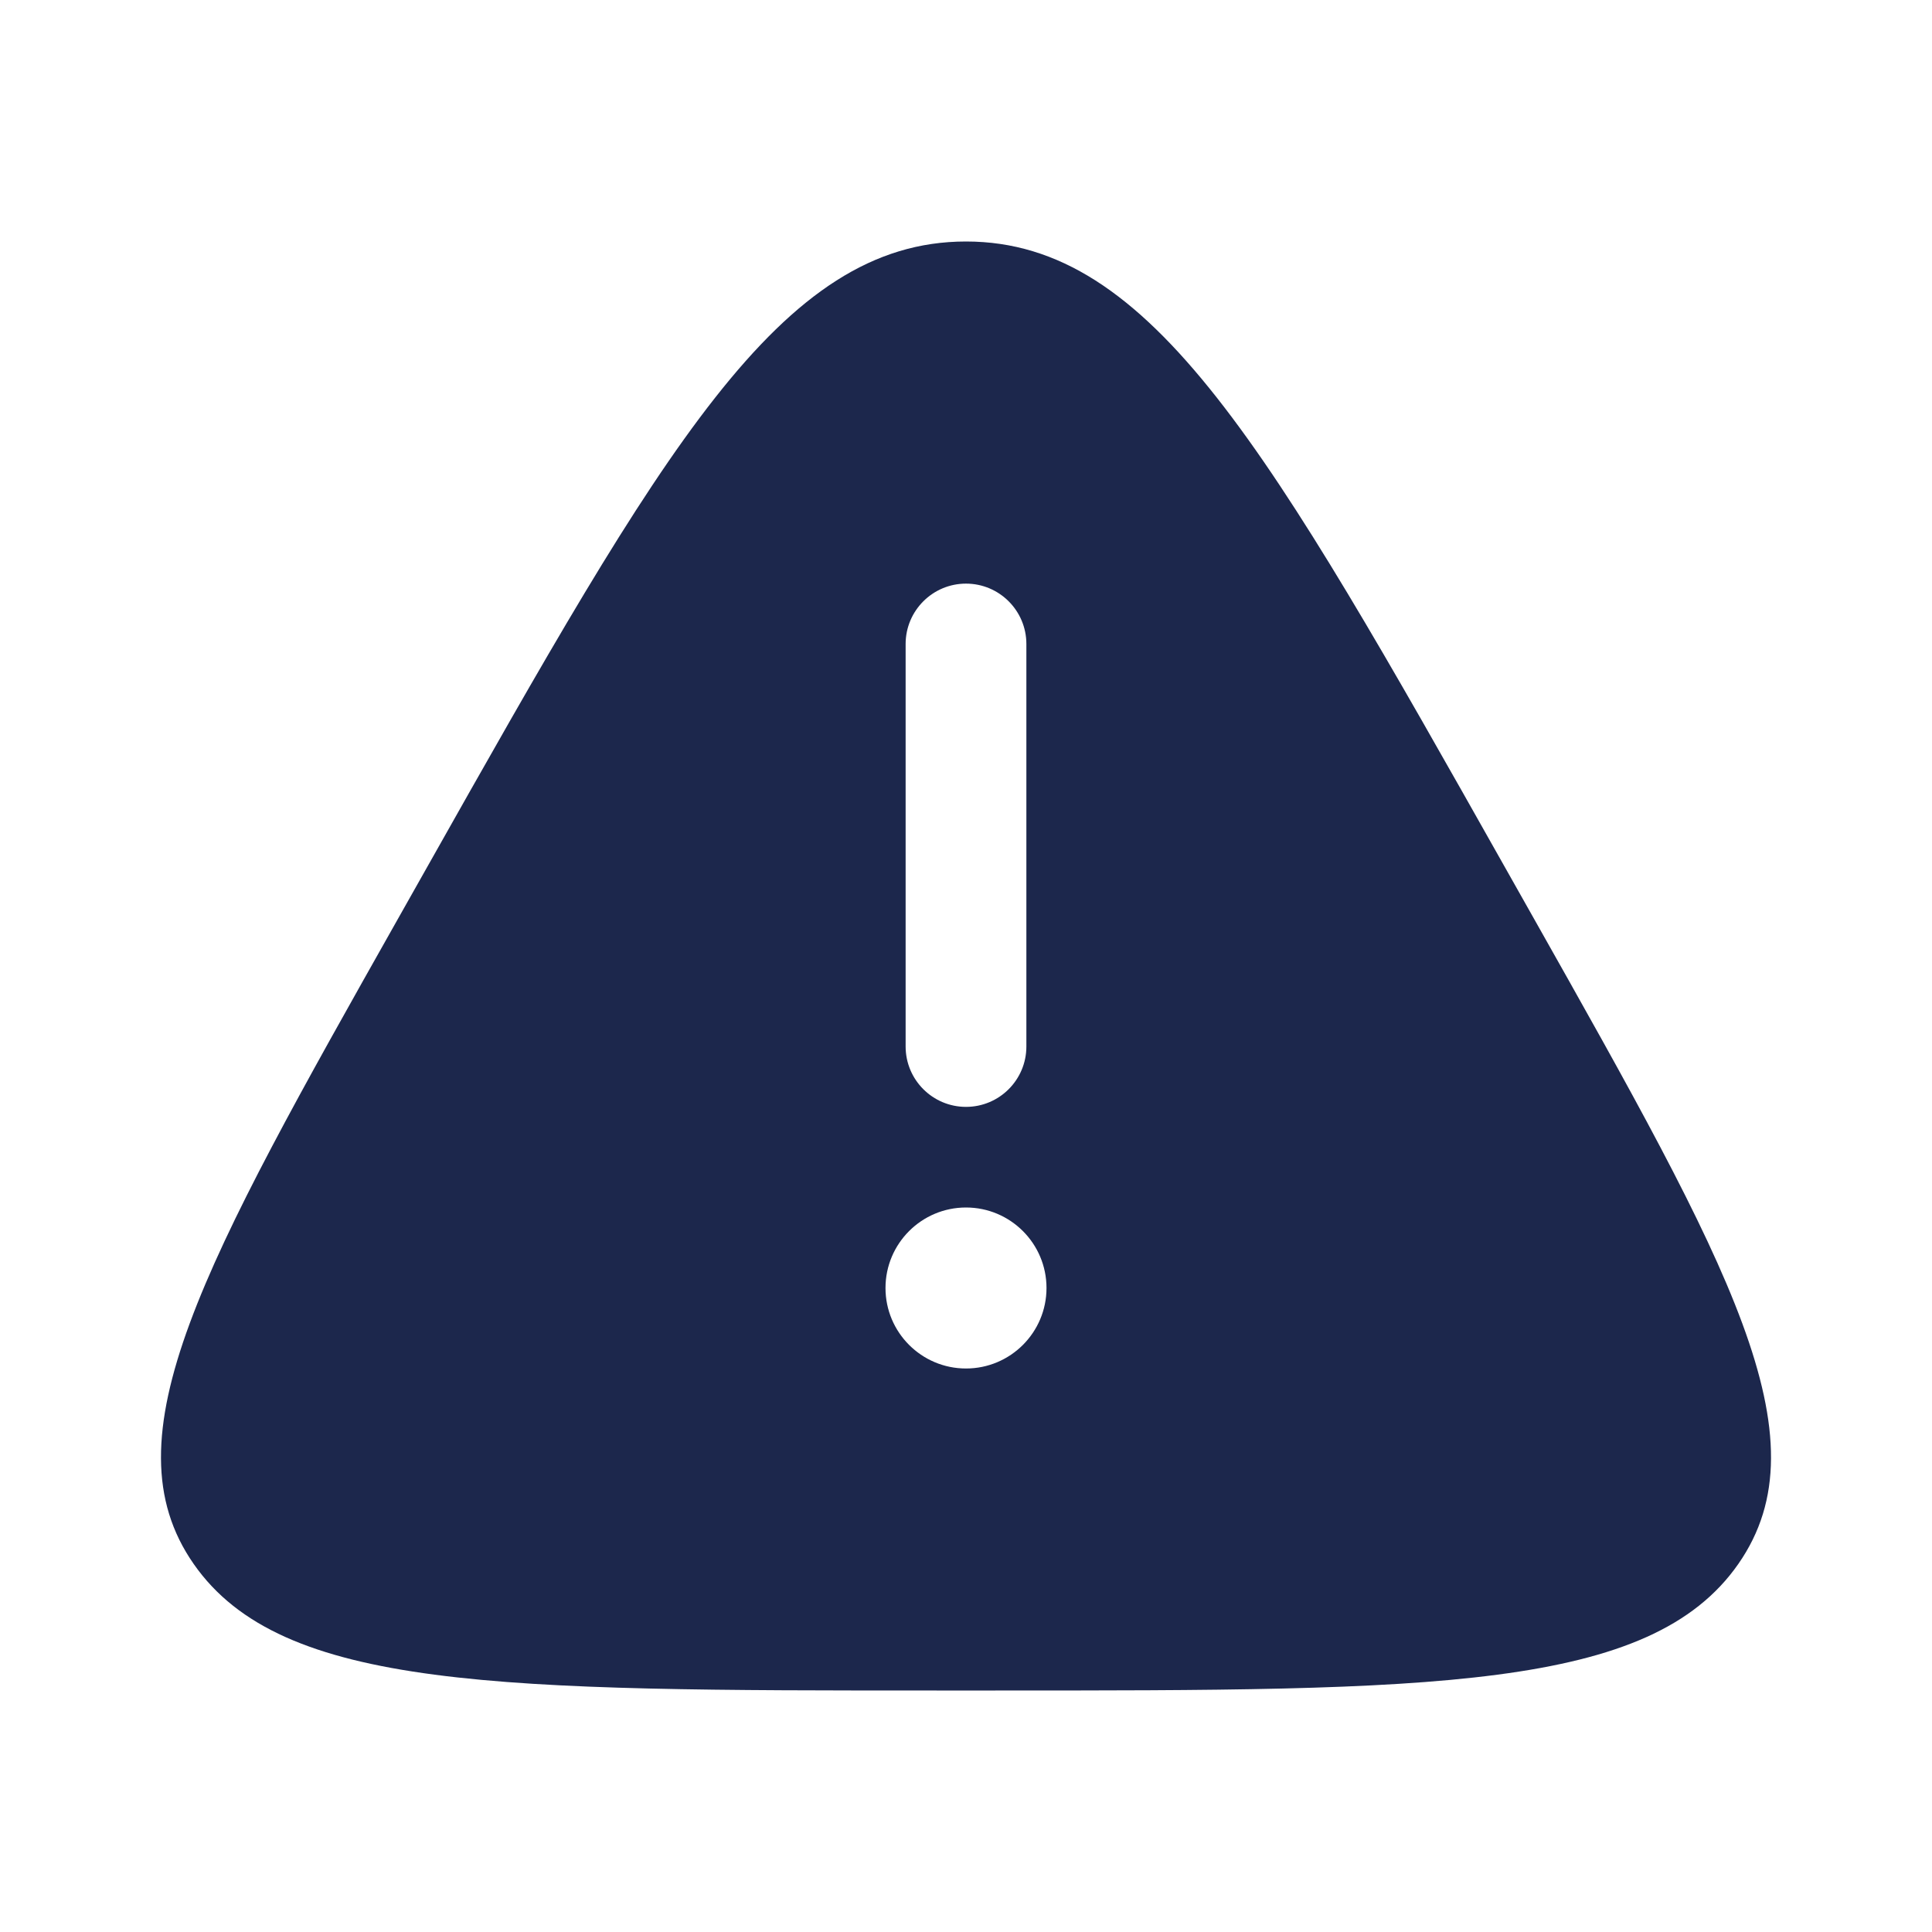
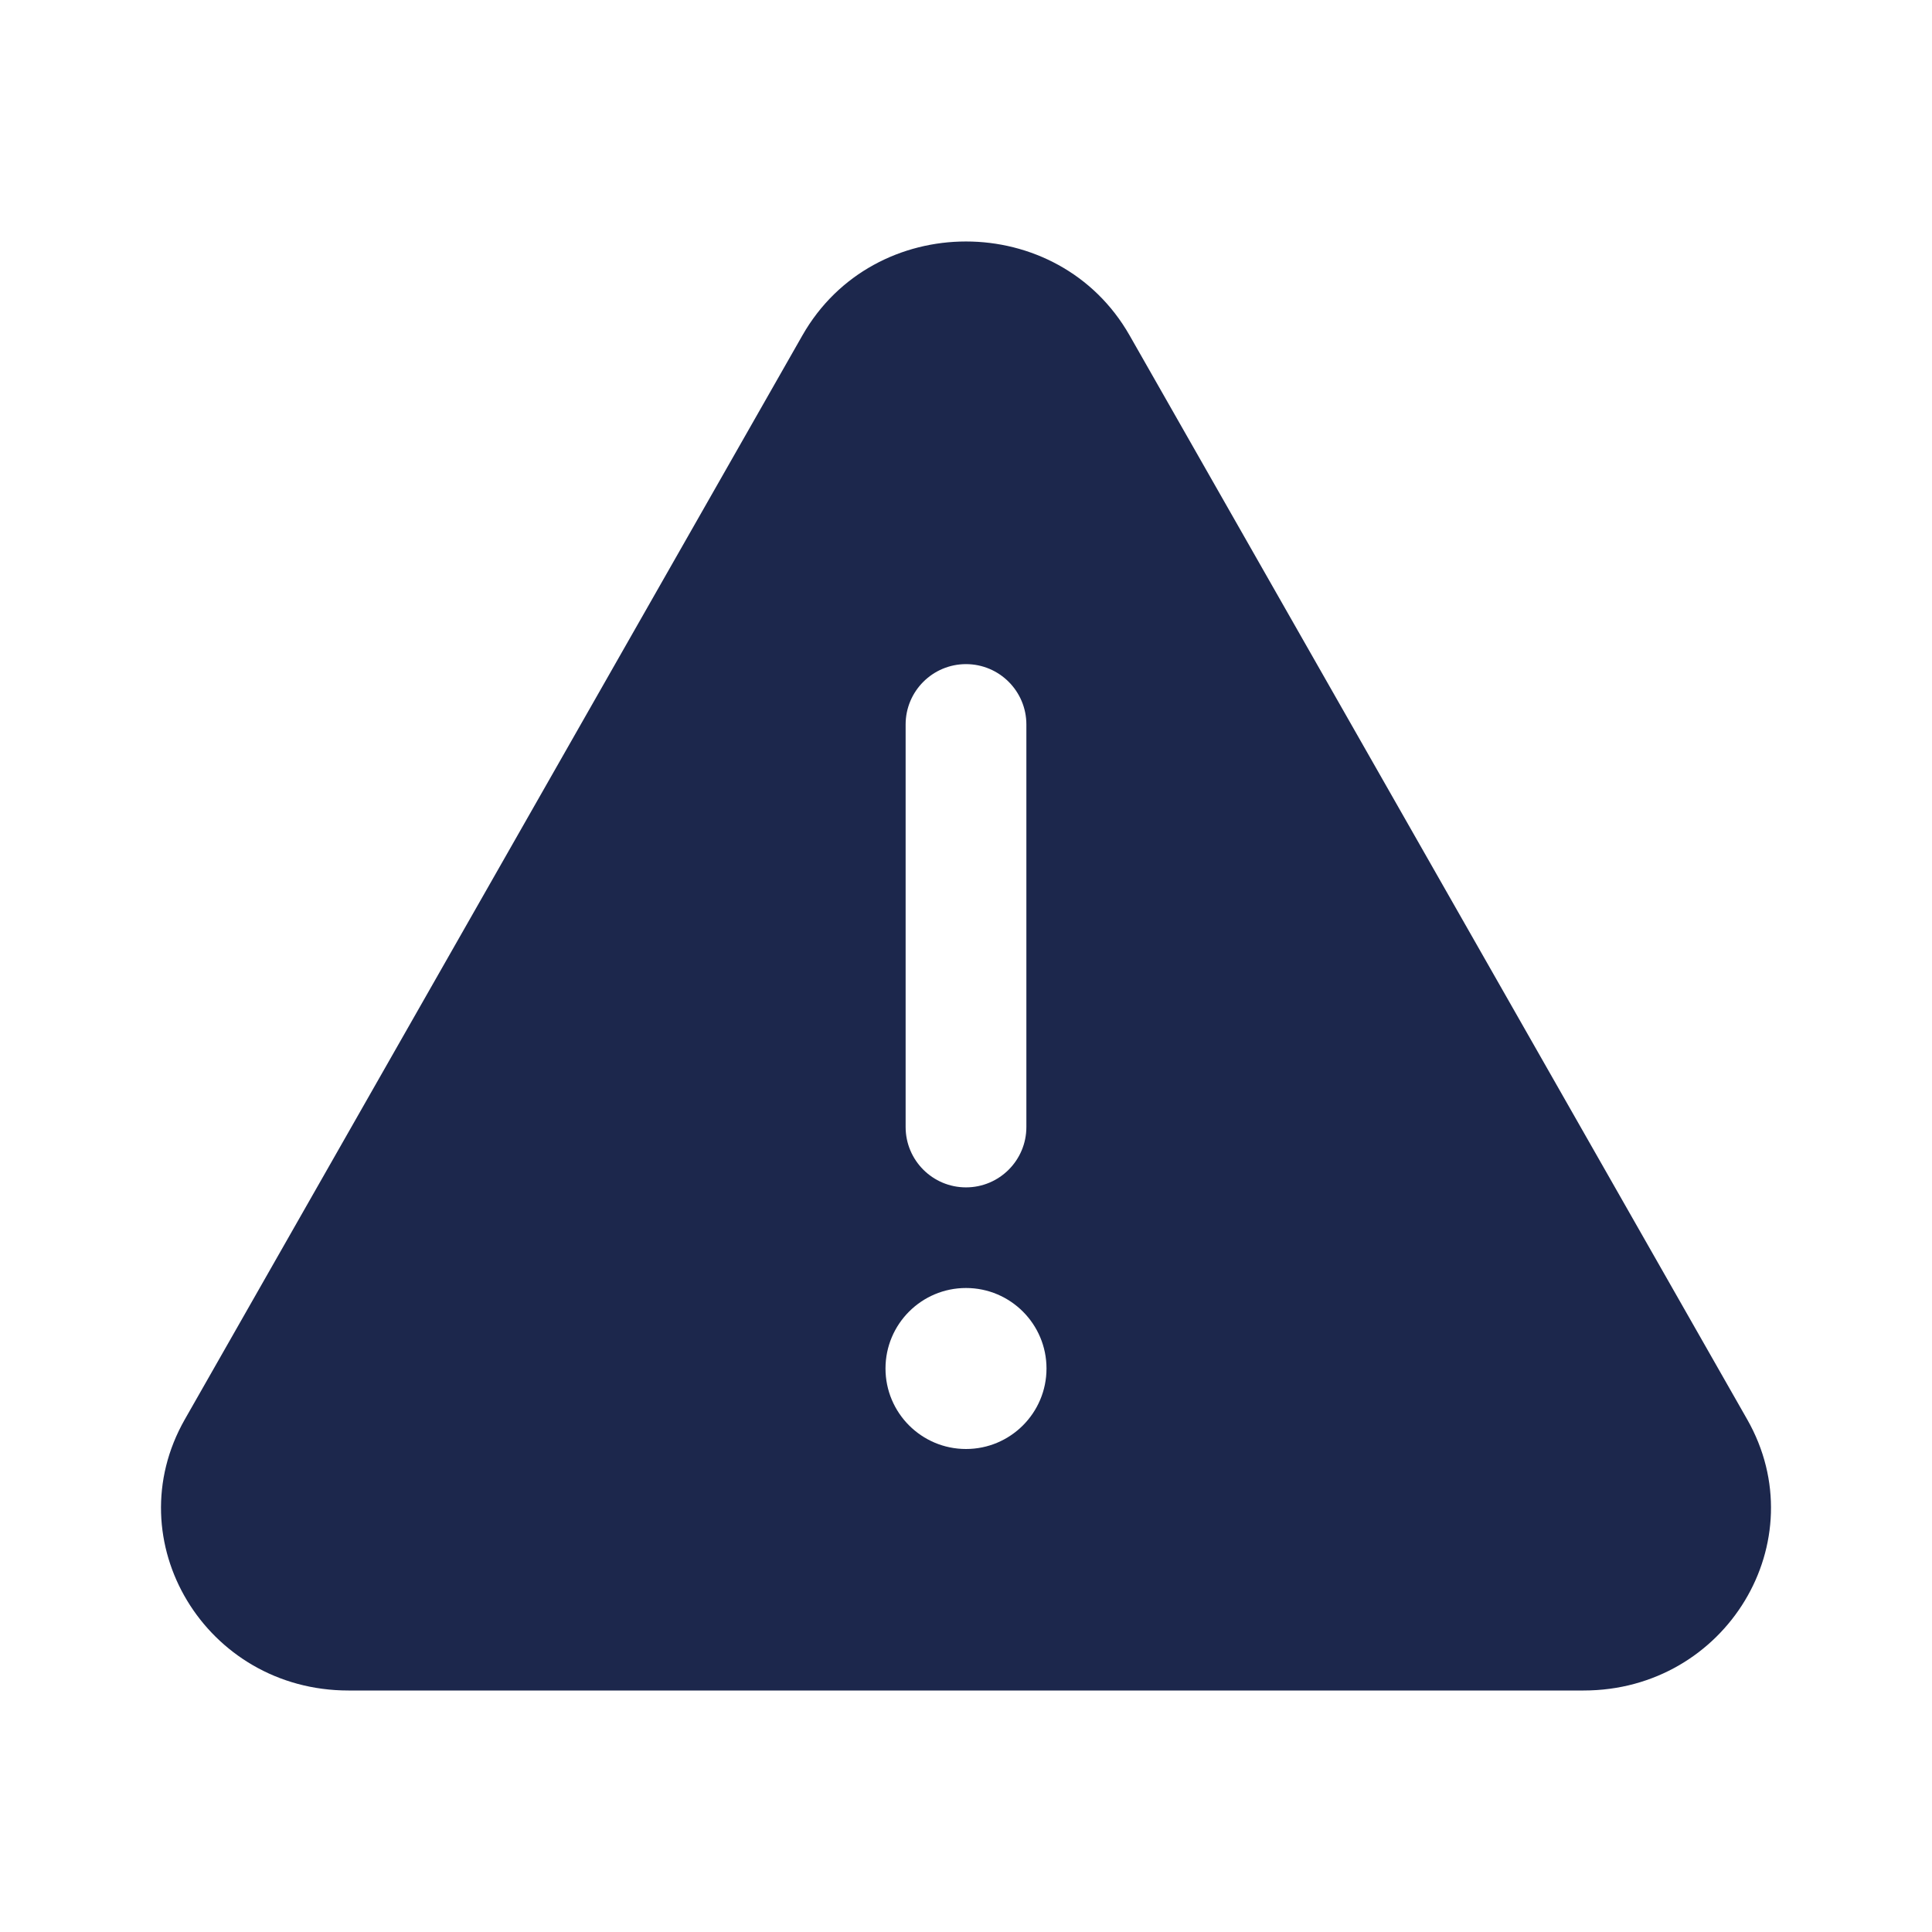
<svg xmlns="http://www.w3.org/2000/svg" width="24" height="24" viewBox="0 0 24 24" fill="none">
-   <path fill-rule="evenodd" clip-rule="evenodd" d="M5.312 10.761C8.23 5.587 9.689 3 12 3C14.311 3 15.77 5.587 18.688 10.761L19.052 11.406C21.477 15.706 22.69 17.856 21.594 19.428C20.498 21 17.786 21 12.364 21H11.636C6.214 21 3.502 21 2.406 19.428C1.31 17.856 2.523 15.706 4.948 11.406L5.312 10.761ZM12 7.25C12.414 7.25 12.75 7.586 12.75 8V13C12.75 13.414 12.414 13.75 12 13.75C11.586 13.75 11.25 13.414 11.25 13V8C11.25 7.586 11.586 7.25 12 7.25ZM12 17C12.552 17 13 16.552 13 16C13 15.448 12.552 15 12 15C11.448 15 11 15.448 11 16C11 16.552 11.448 17 12 17Z" fill="#1C274C" />
+   <path fill-rule="evenodd" clip-rule="evenodd" d="M9.968 4.166C10.854 2.611 13.146 2.611 14.032 4.166L21.704 17.632C22.565 19.143 21.445 21 19.672 21H4.328C2.555 21 1.435 19.143 2.296 17.632L9.968 4.166ZM13 17C13 17.552 12.552 18 12 18C11.448 18 11 17.552 11 17C11 16.448 11.448 16 12 16C12.552 16 13 16.448 13 17ZM12.75 9C12.75 8.586 12.414 8.25 12 8.25C11.586 8.25 11.25 8.586 11.25 9V14C11.25 14.414 11.586 14.75 12 14.75C12.414 14.75 12.75 14.414 12.75 14V9Z" fill="#1C274C" />
</svg>
